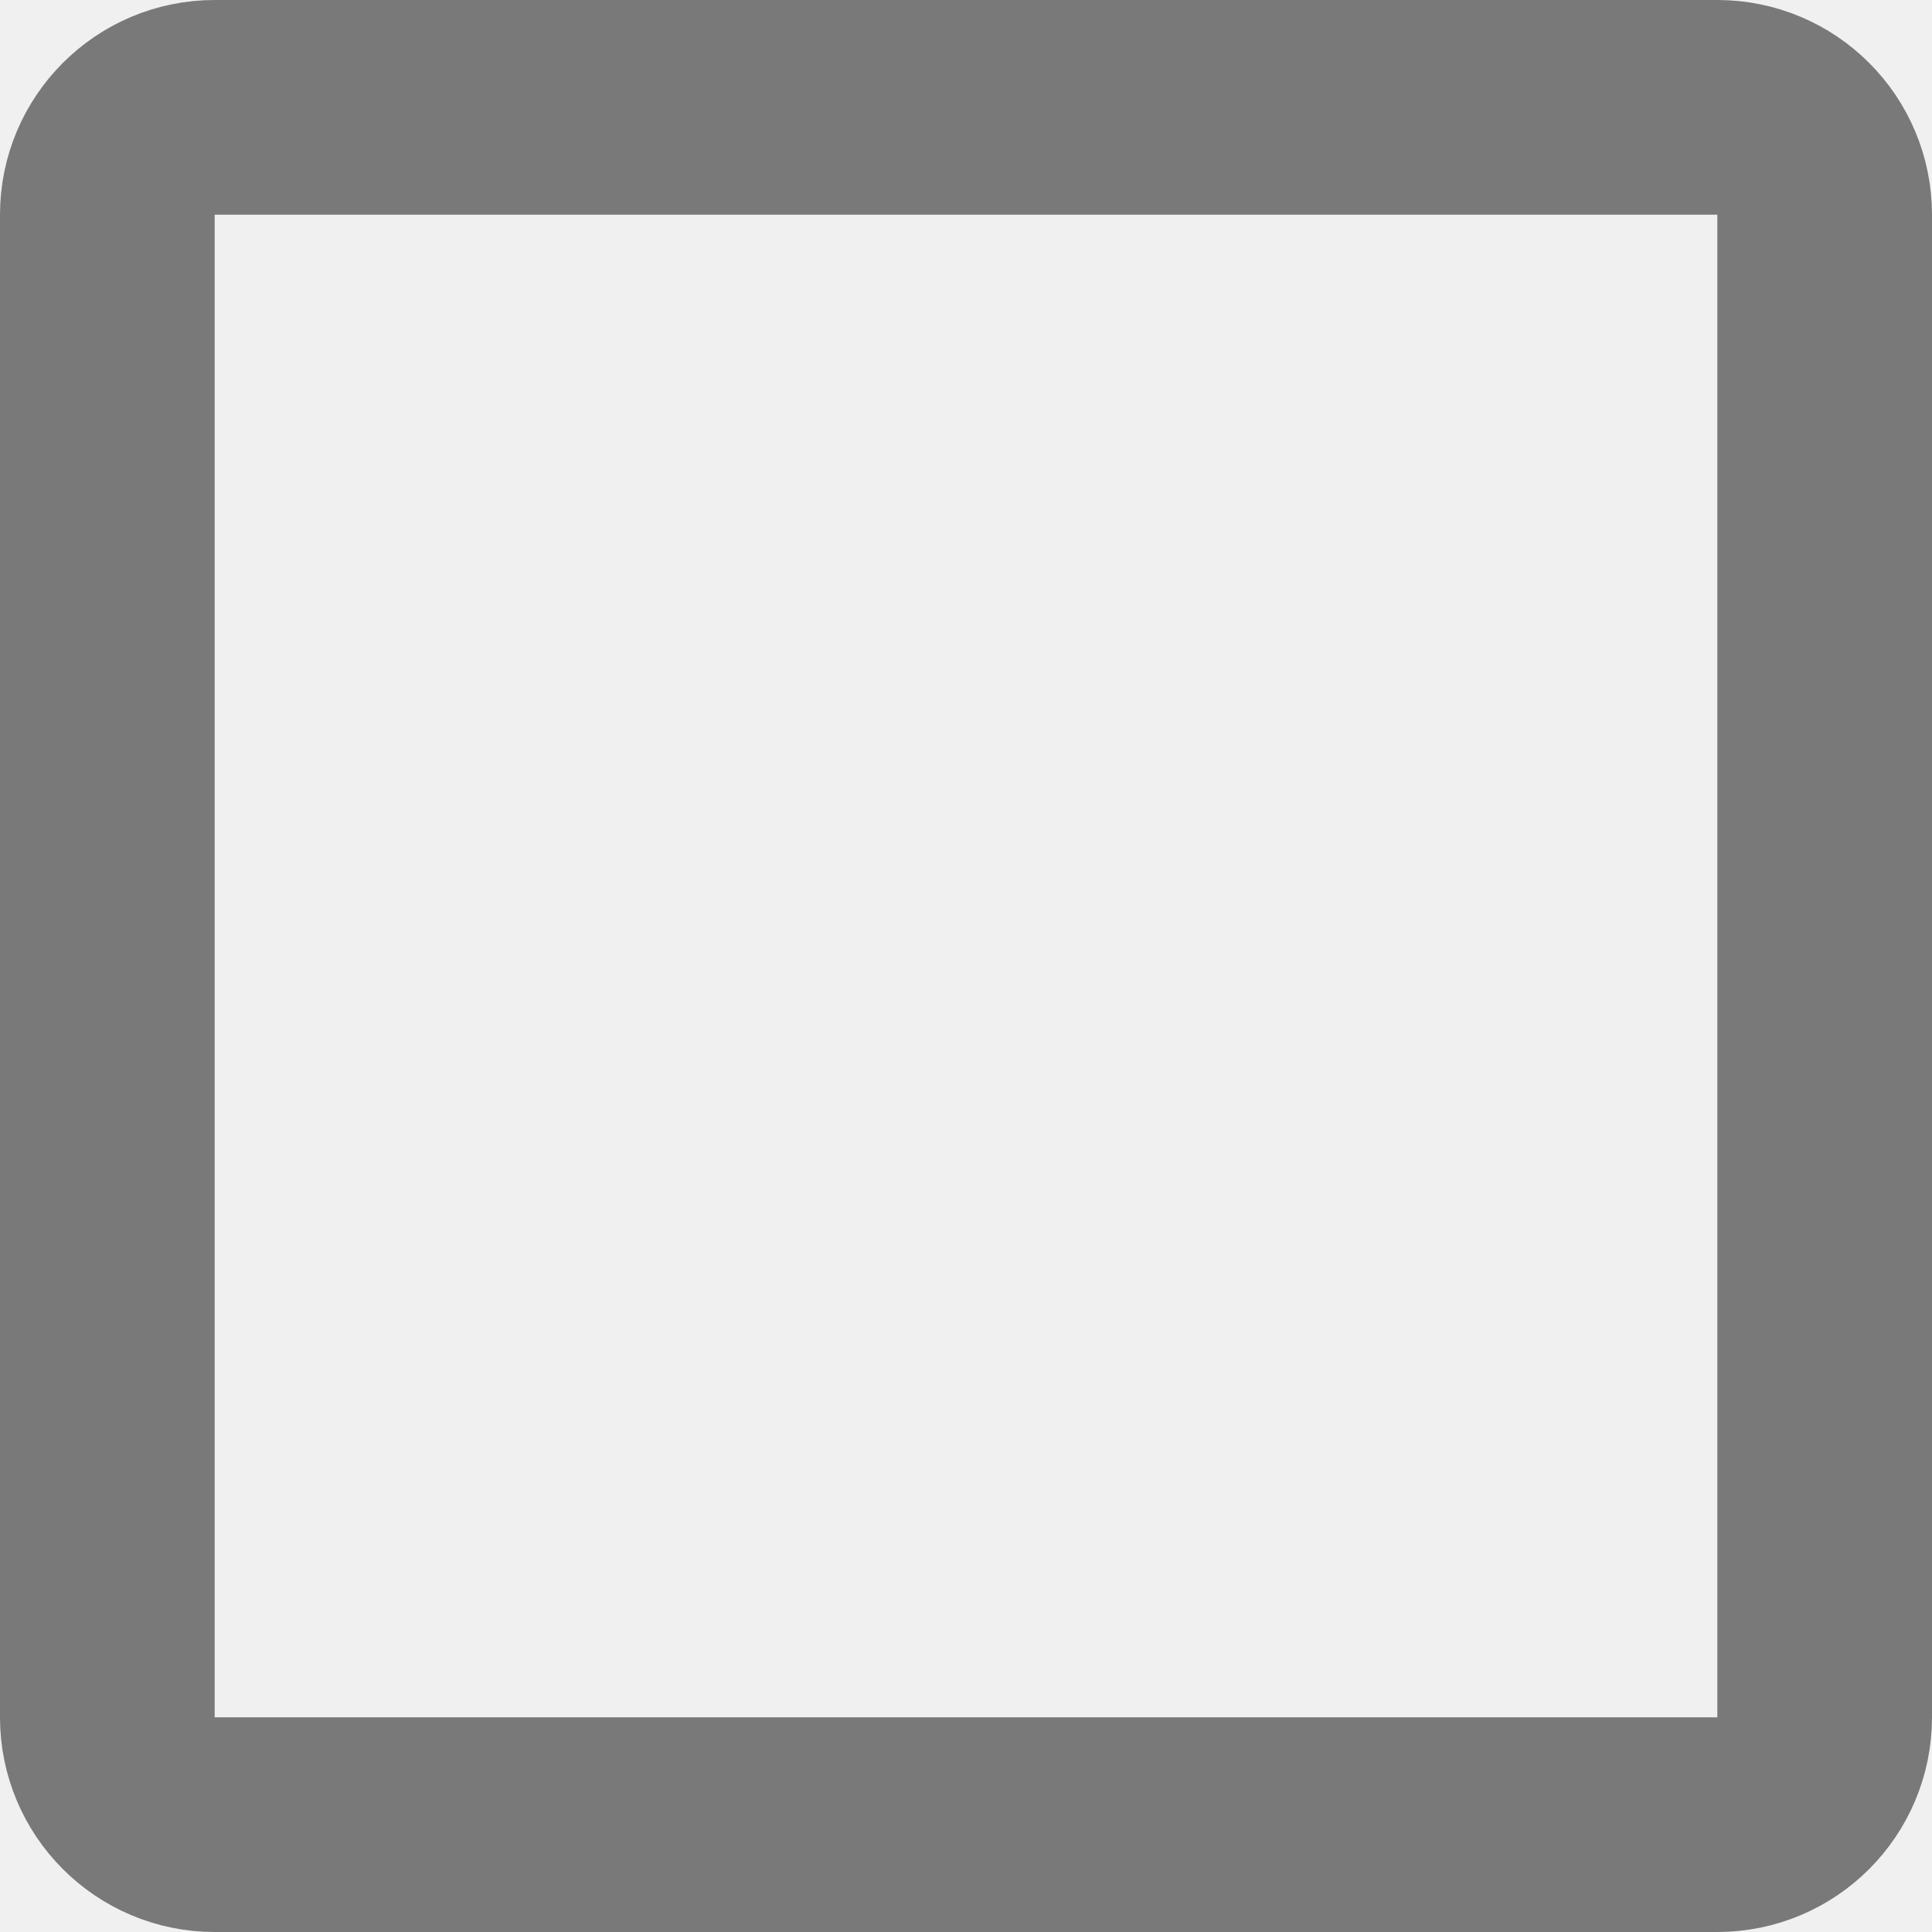
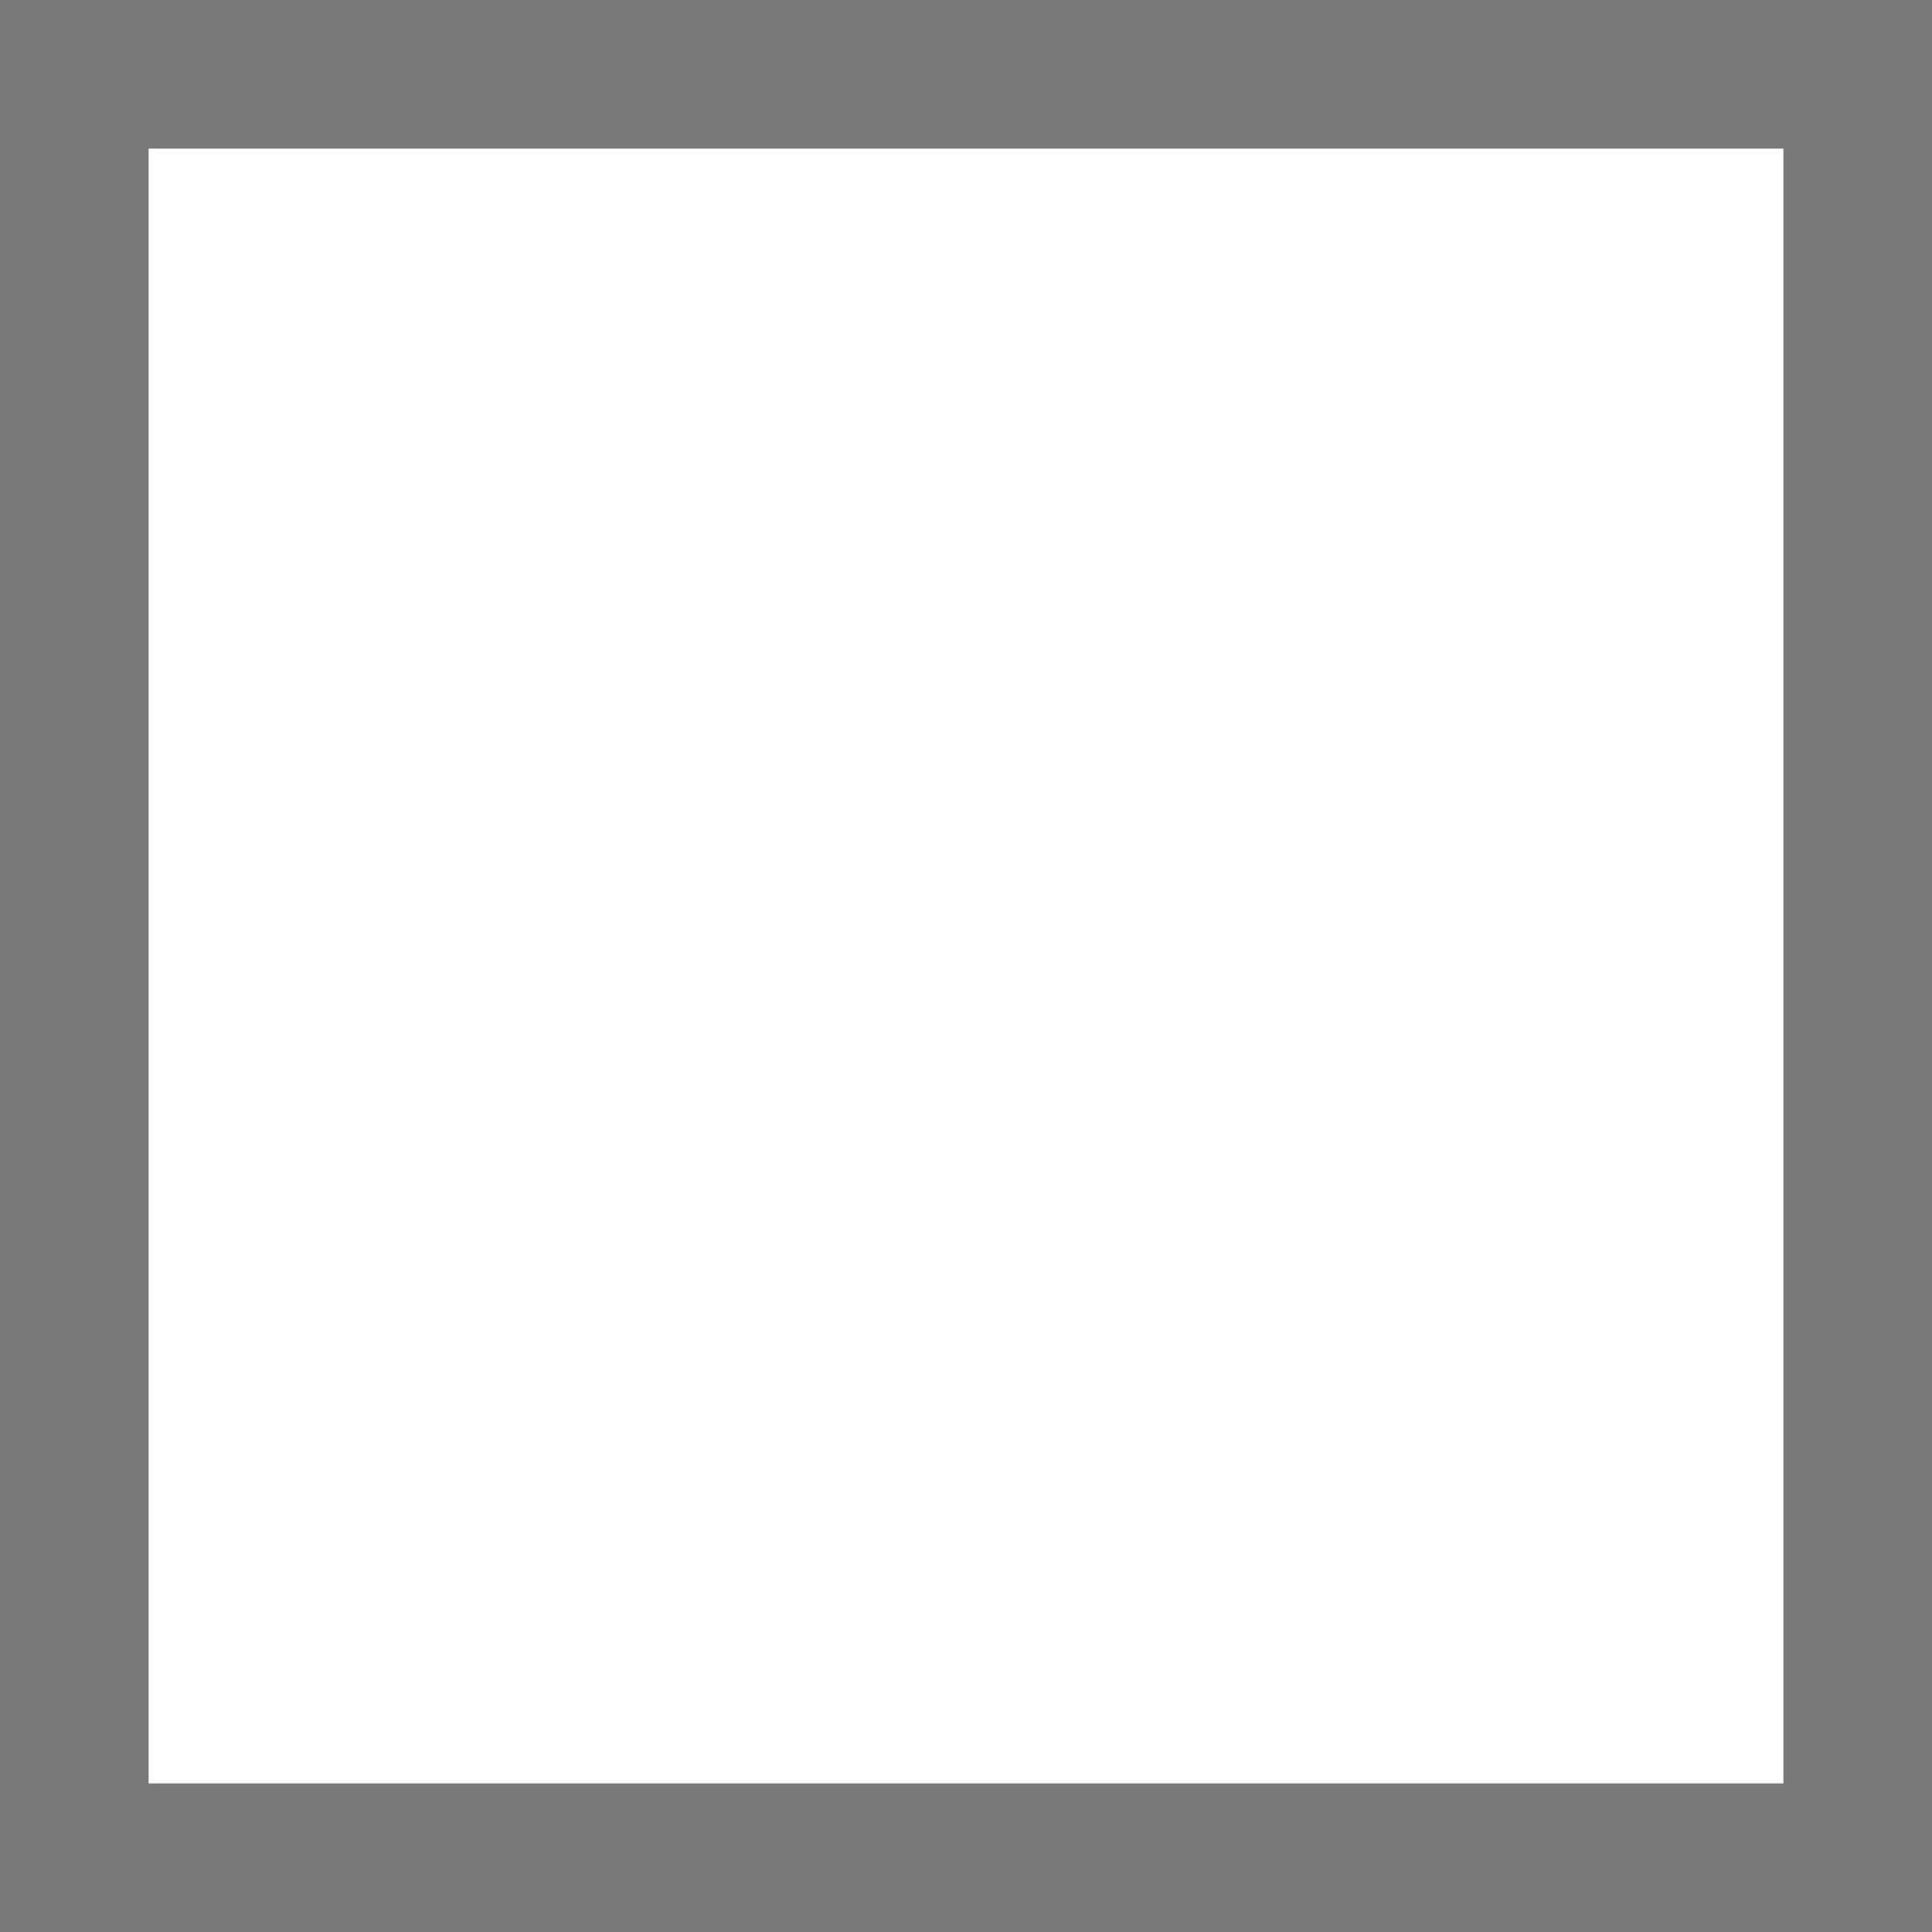
- <svg xmlns="http://www.w3.org/2000/svg" version="1.1" width="18px" height="18px" viewBox="184 574.5  18 18">
-   <path d="M 185.5 576.5  A 0.5 0.5 0 0 1 186 576 L 200 576  A 0.5 0.5 0 0 1 200.5 576.5 L 200.5 590.5  A 0.5 0.5 0 0 1 200 591 L 186 591  A 0.5 0.5 0 0 1 185.5 590.5 L 185.5 576.5  Z " fill-rule="nonzero" fill="#ffffff" stroke="none" fill-opacity="0" />
-   <path d="M 185 576.5  A 1 1 0 0 1 186 575.5 L 200 575.5  A 1 1 0 0 1 201 576.5 L 201 590.5  A 1 1 0 0 1 200 591.5 L 186 591.5  A 1 1 0 0 1 185 590.5 L 185 576.5  Z " stroke-width="2" stroke="#797979" fill="none" />
+ <svg xmlns="http://www.w3.org/2000/svg" version="1.1" width="13px" height="13px" viewBox="290 77  13 13">
+   <path d="M 290.5 77.5  L 302.5 77.5  L 302.5 89.5  L 290.5 89.5  L 290.5 77.5  Z " fill-rule="nonzero" fill="#ffffff" stroke="none" />
+   <path d="M 290.5 77.5  L 302.5 77.5  L 302.5 89.5  L 290.5 89.5  L 290.5 77.5  Z " stroke-width="1" stroke="#797979" fill="none" />
</svg>
